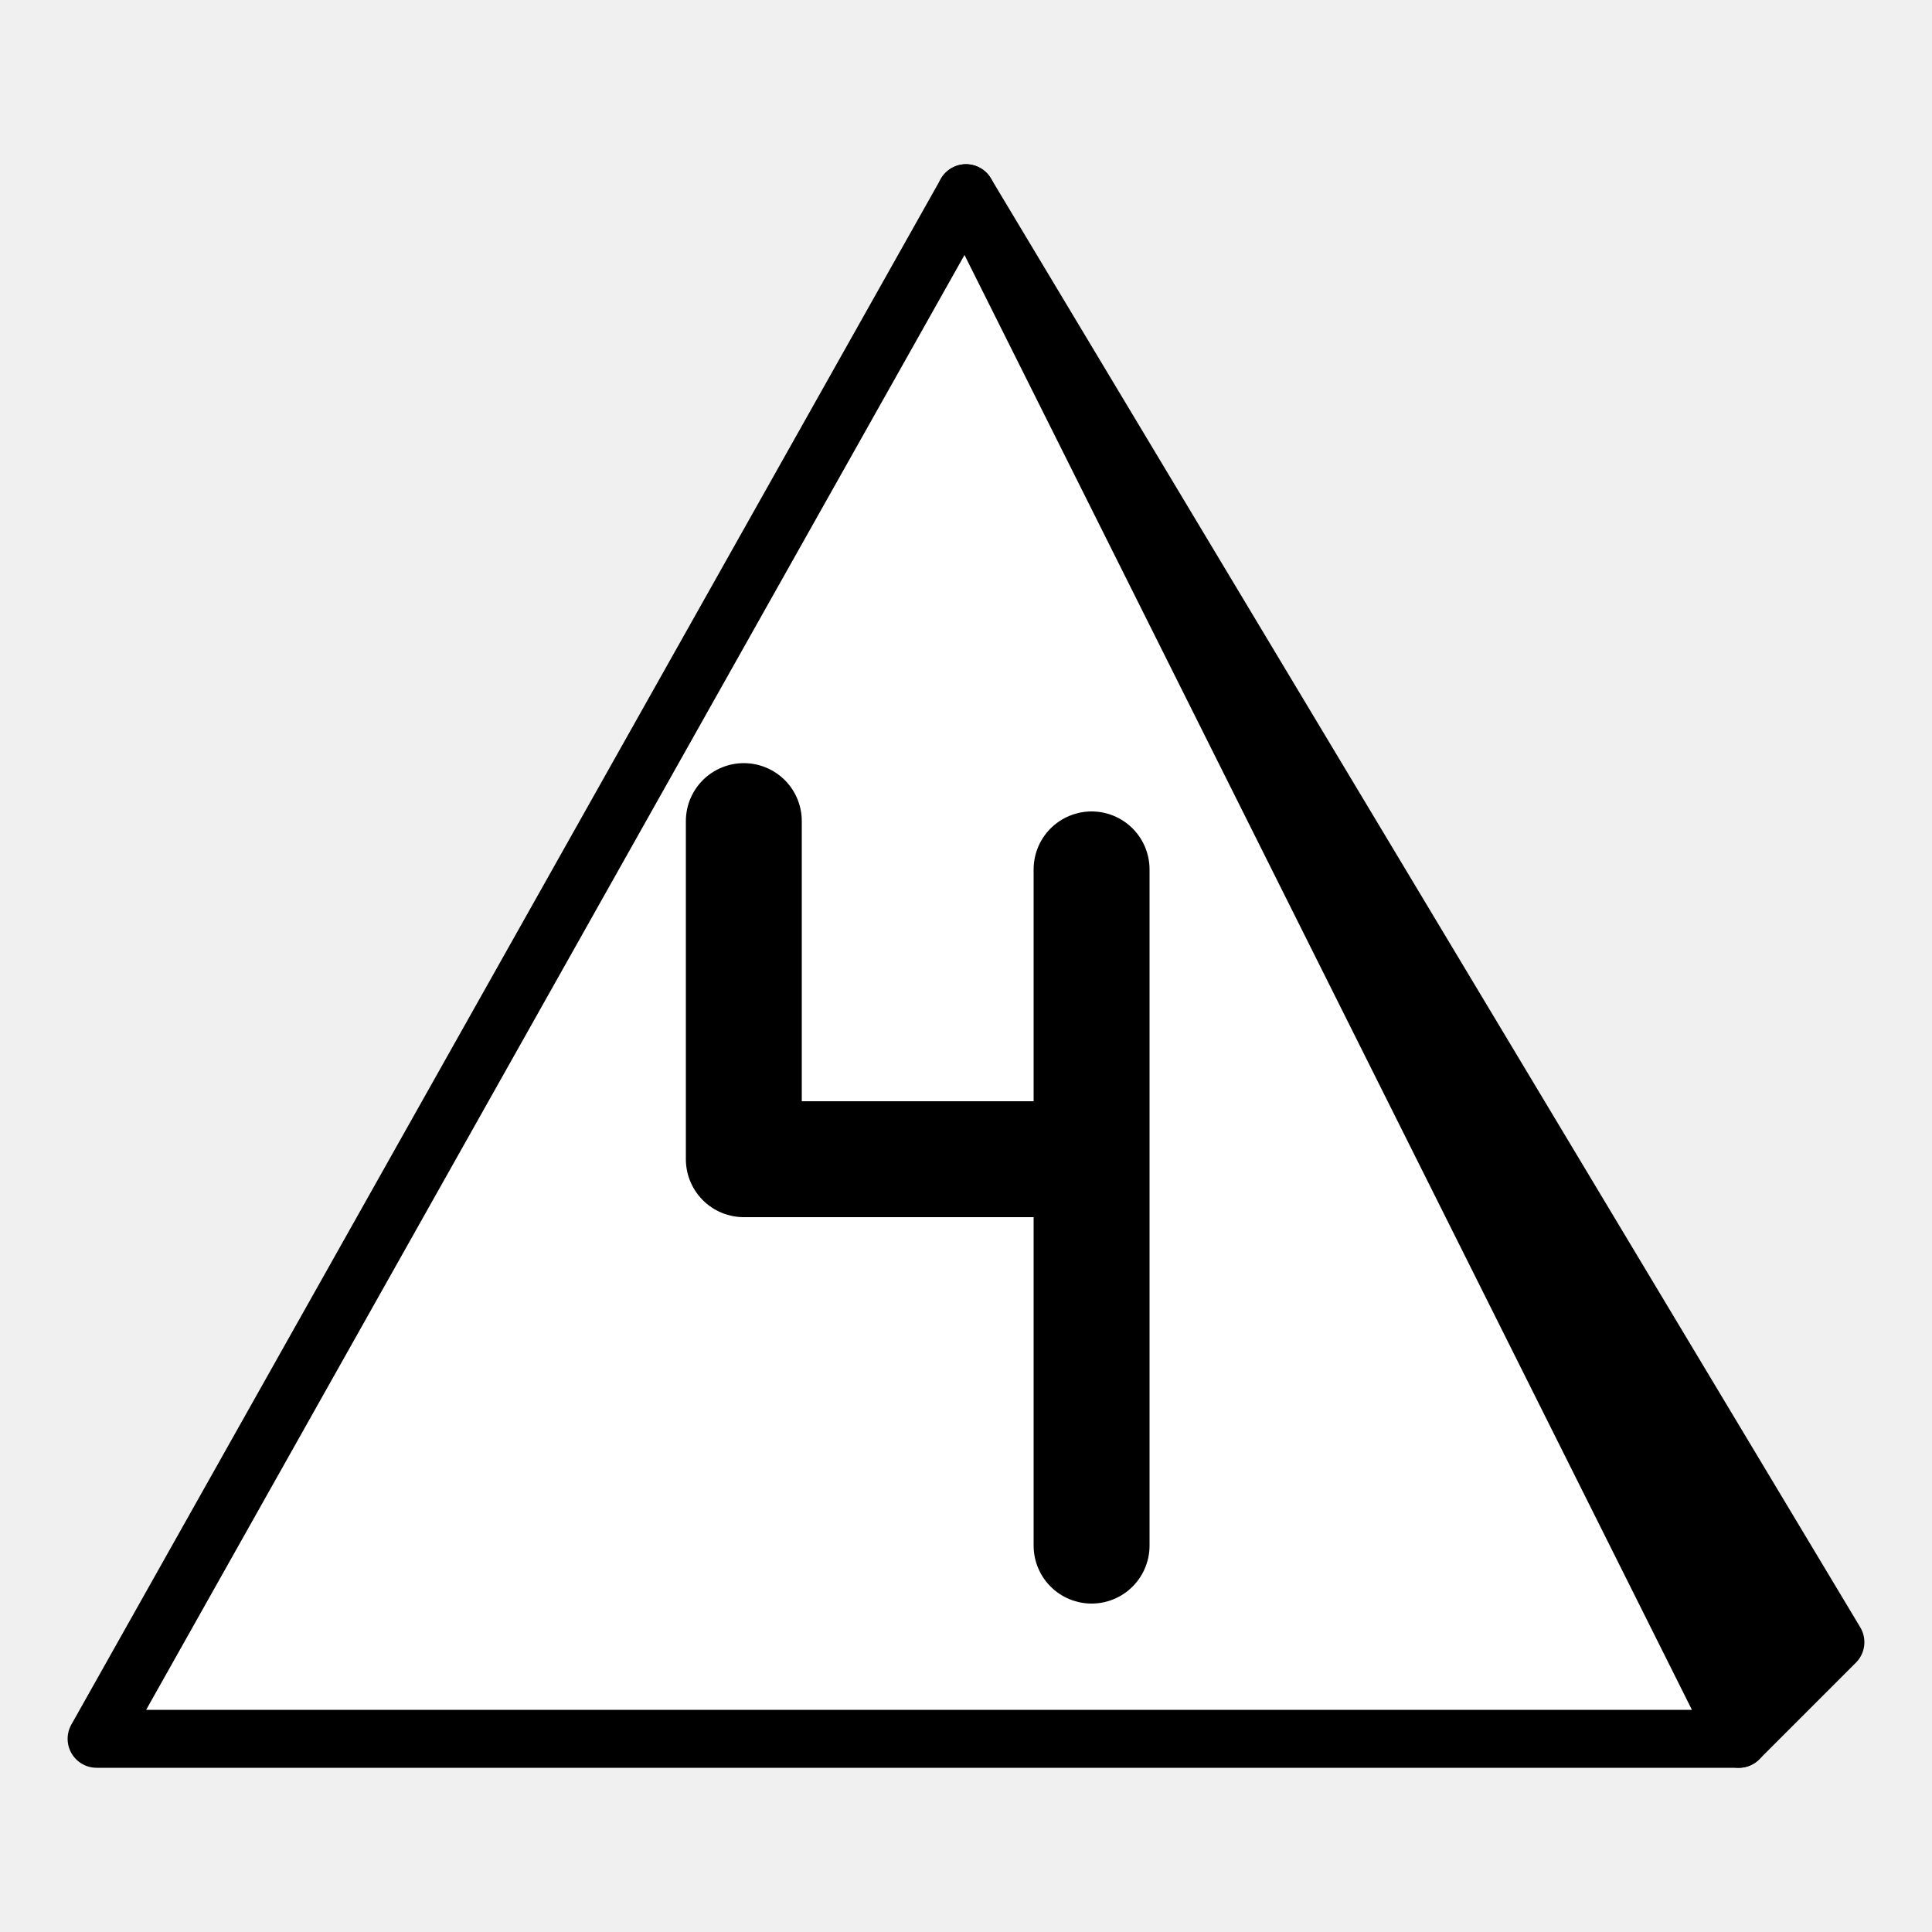
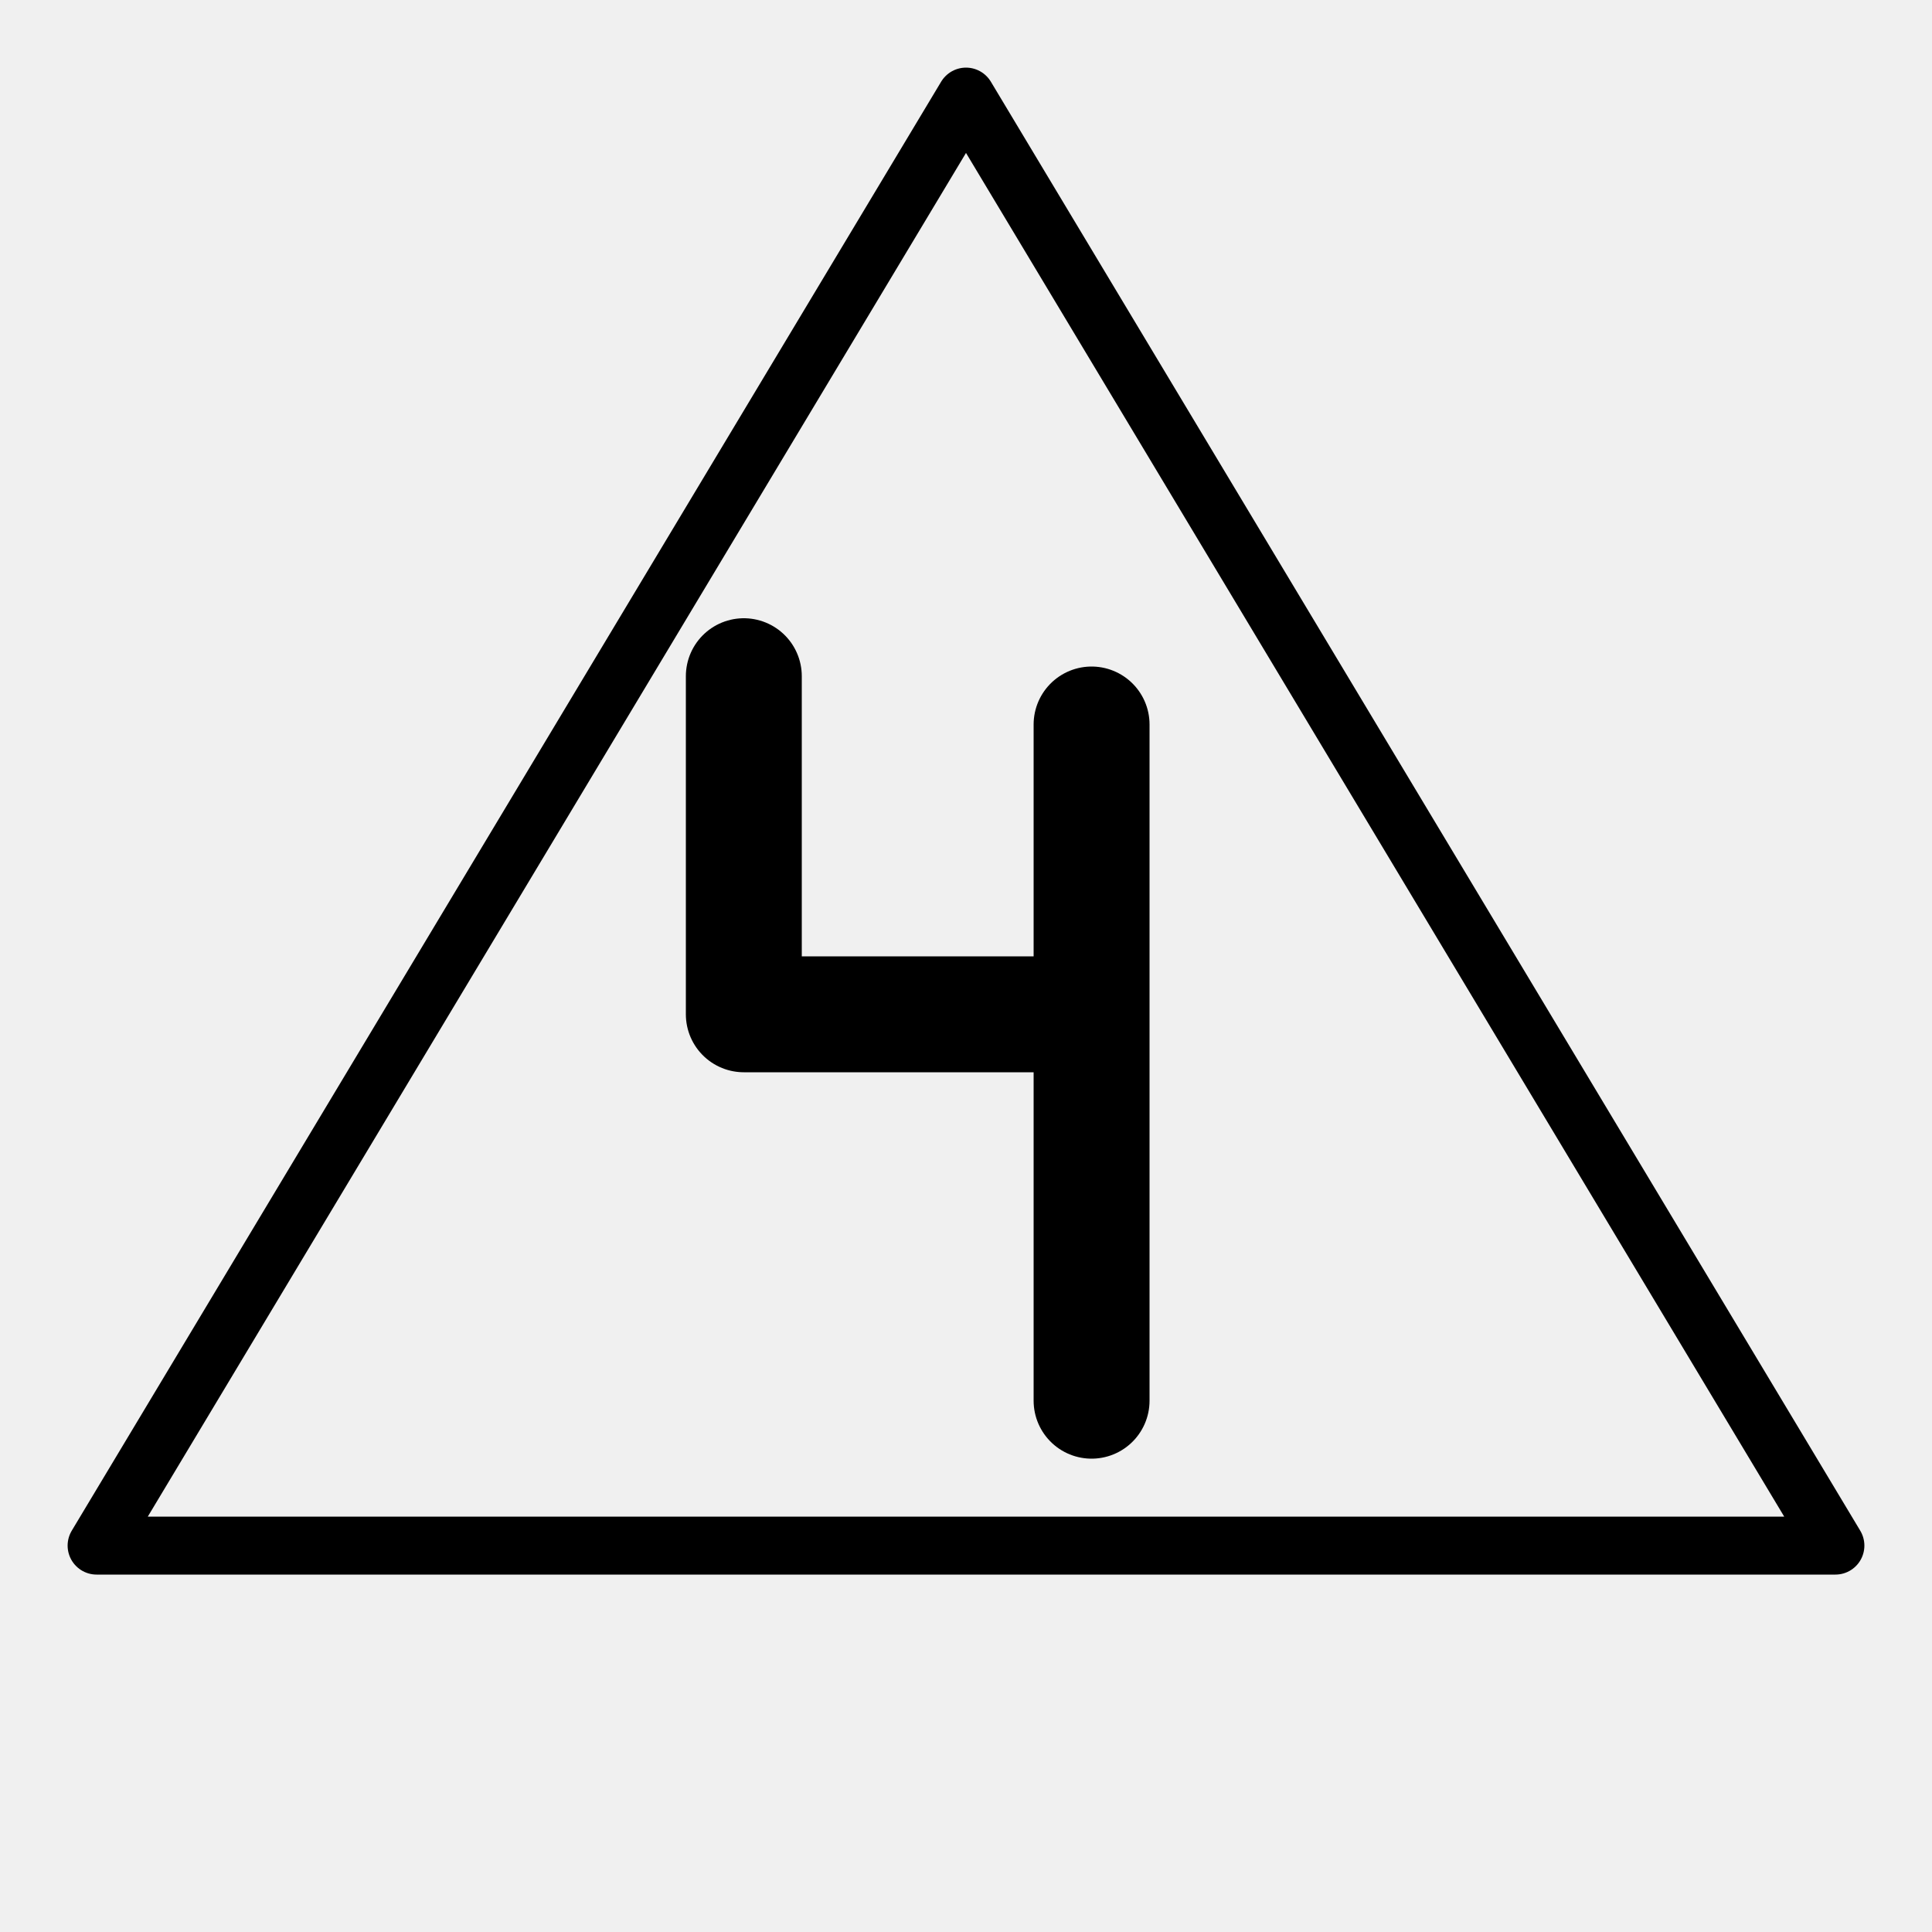
<svg xmlns="http://www.w3.org/2000/svg" width="100px" height="100px" viewBox="0 0 100 100">
  <style>
    .dice,
    .digit {
-       stroke: #000;
+       stroke: currentColor;
      stroke-linecap: round;
      stroke-linejoin: round;
+       fill: none;
    }
    .dice {
-       fill: #fff;
      stroke-width: 3;
-     }
-     .dice.back {
-       fill: #000;
    }
    .digit {
      stroke-width: 6;
-       fill: none;
    }
  </style>
-   <polygon class="dice back" points="50,10 90,90 95,85" />
-   <polygon class="dice front" points="50,10 5,90 90,90" />
-   <path class="digit" d="M38.5,42.5l0,17.5 18,0 0,-15 0,35" />
+   <polygon class="dice" points="50,5 5,80 95,80" />
+   <path class="digit" d="M38.5,35l0,17.5 18,0 0,-15 0,35" />
</svg>
